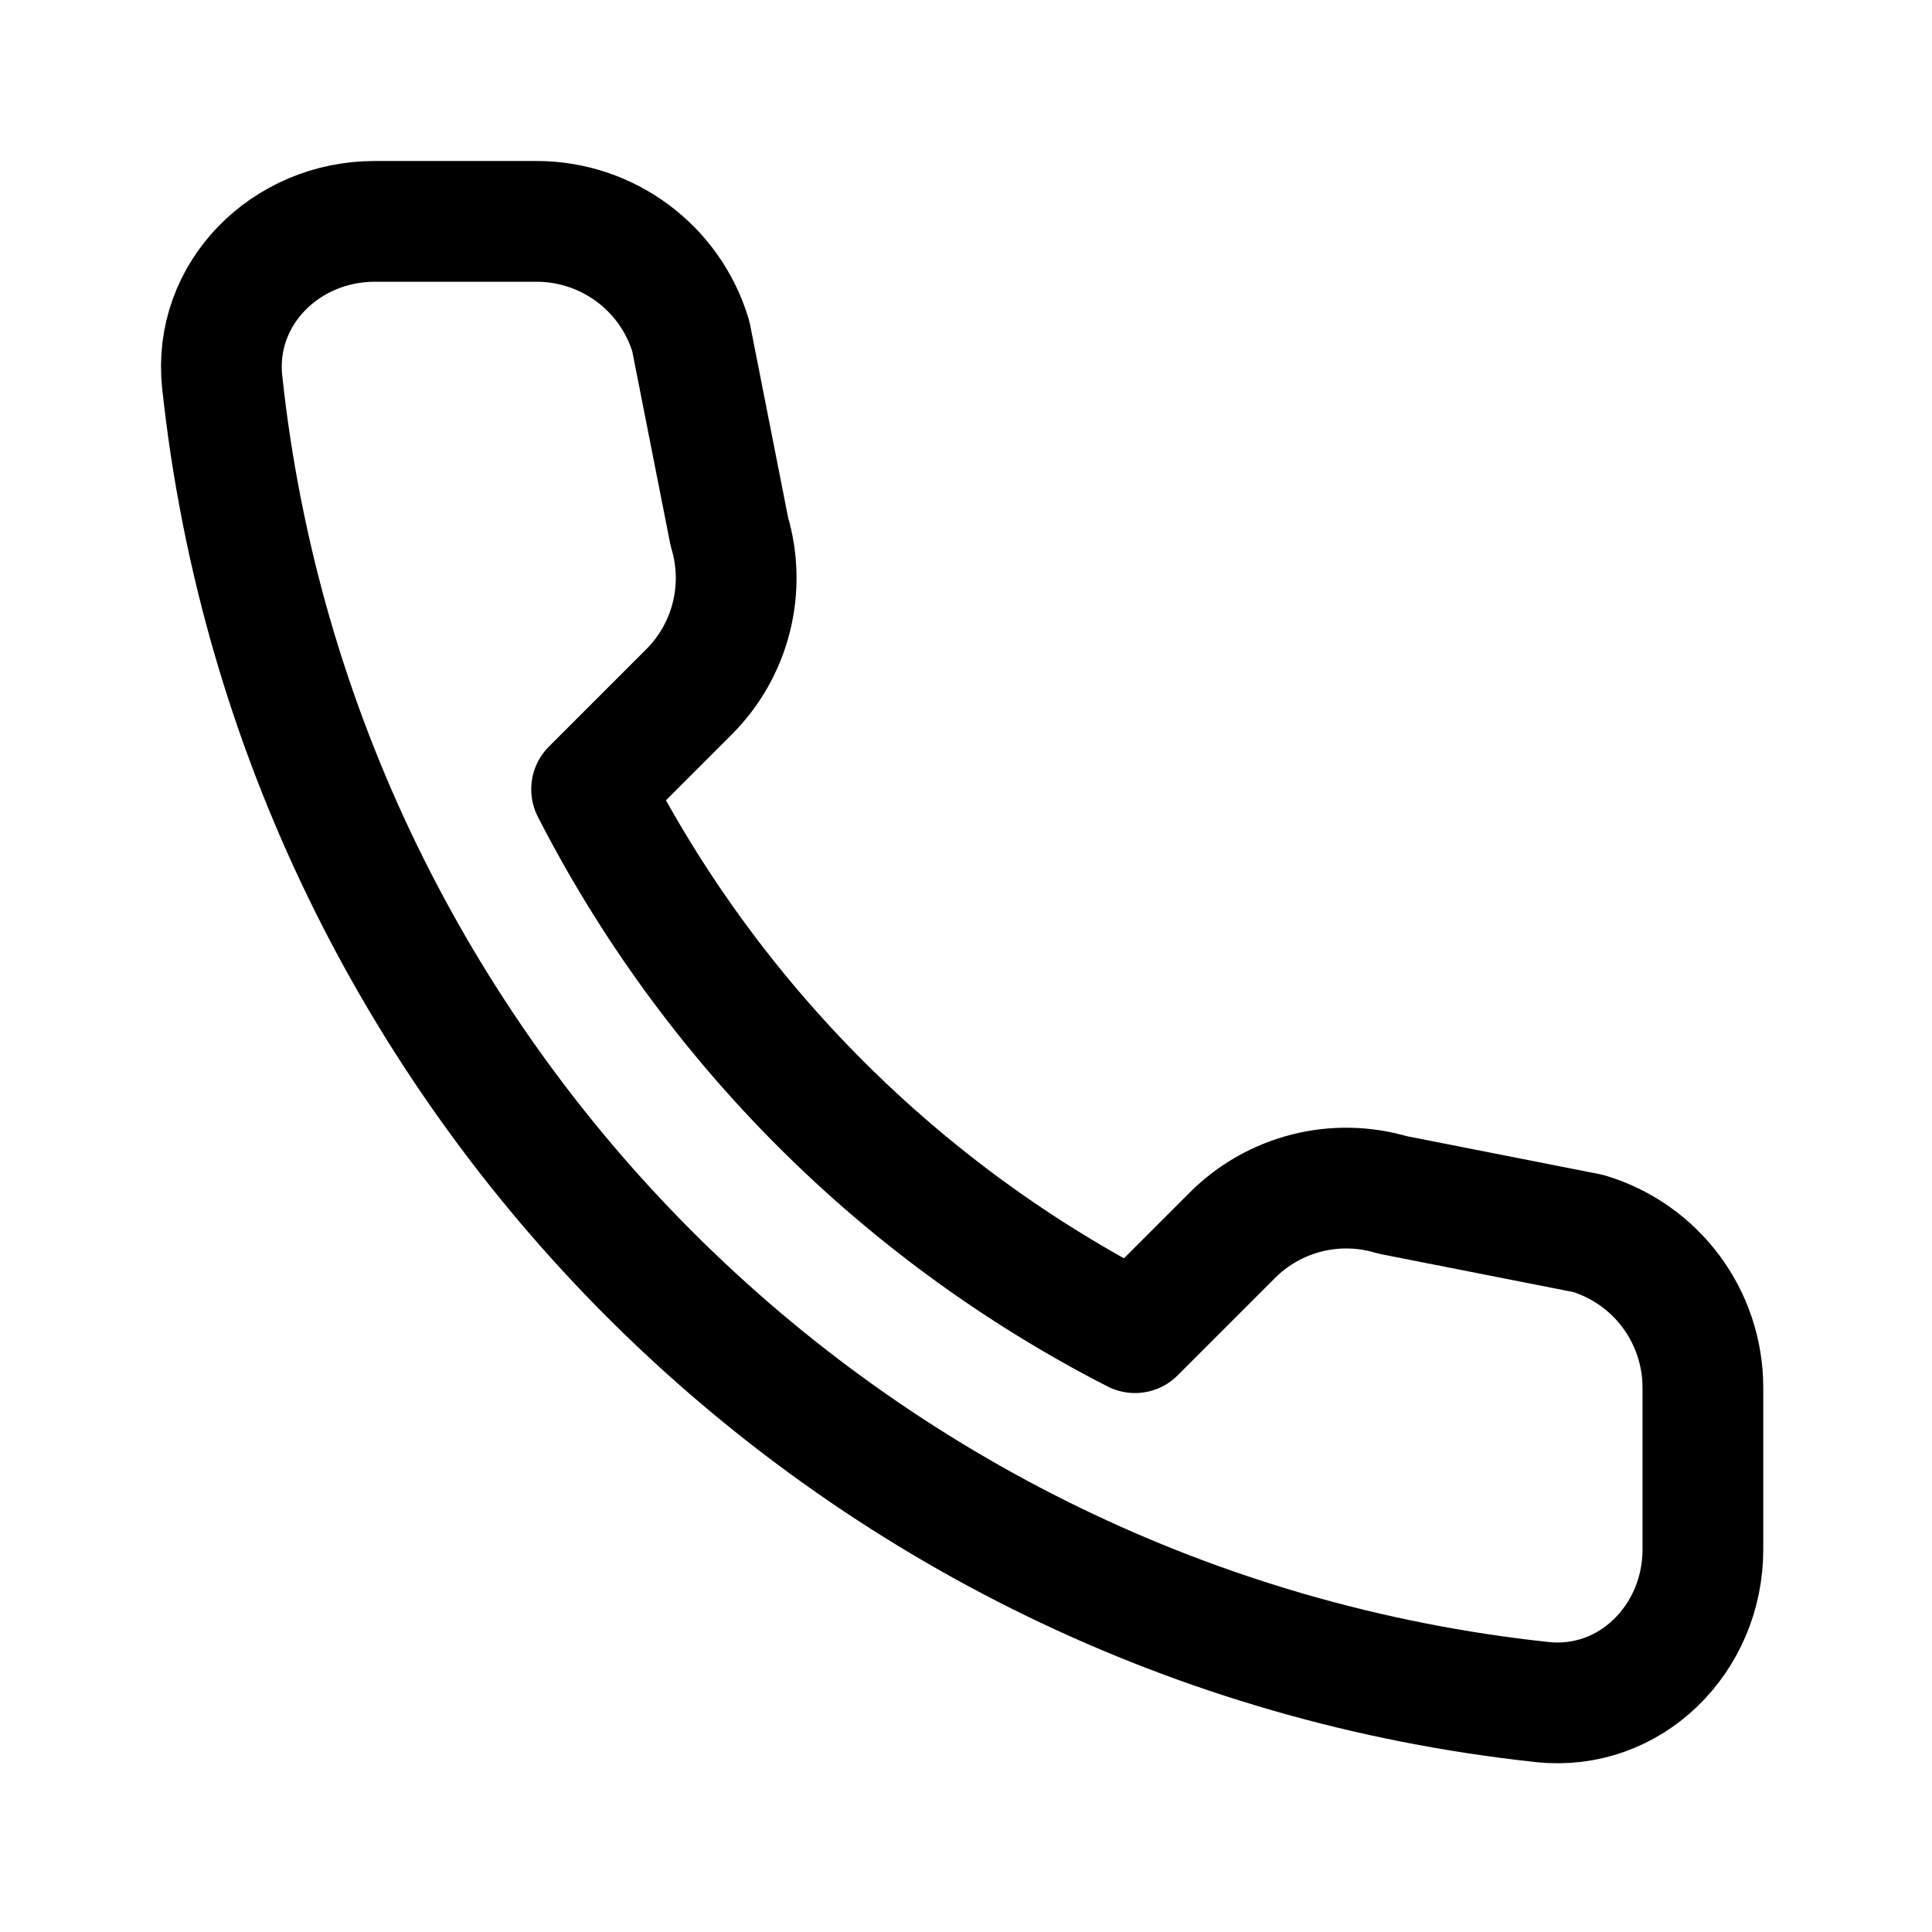
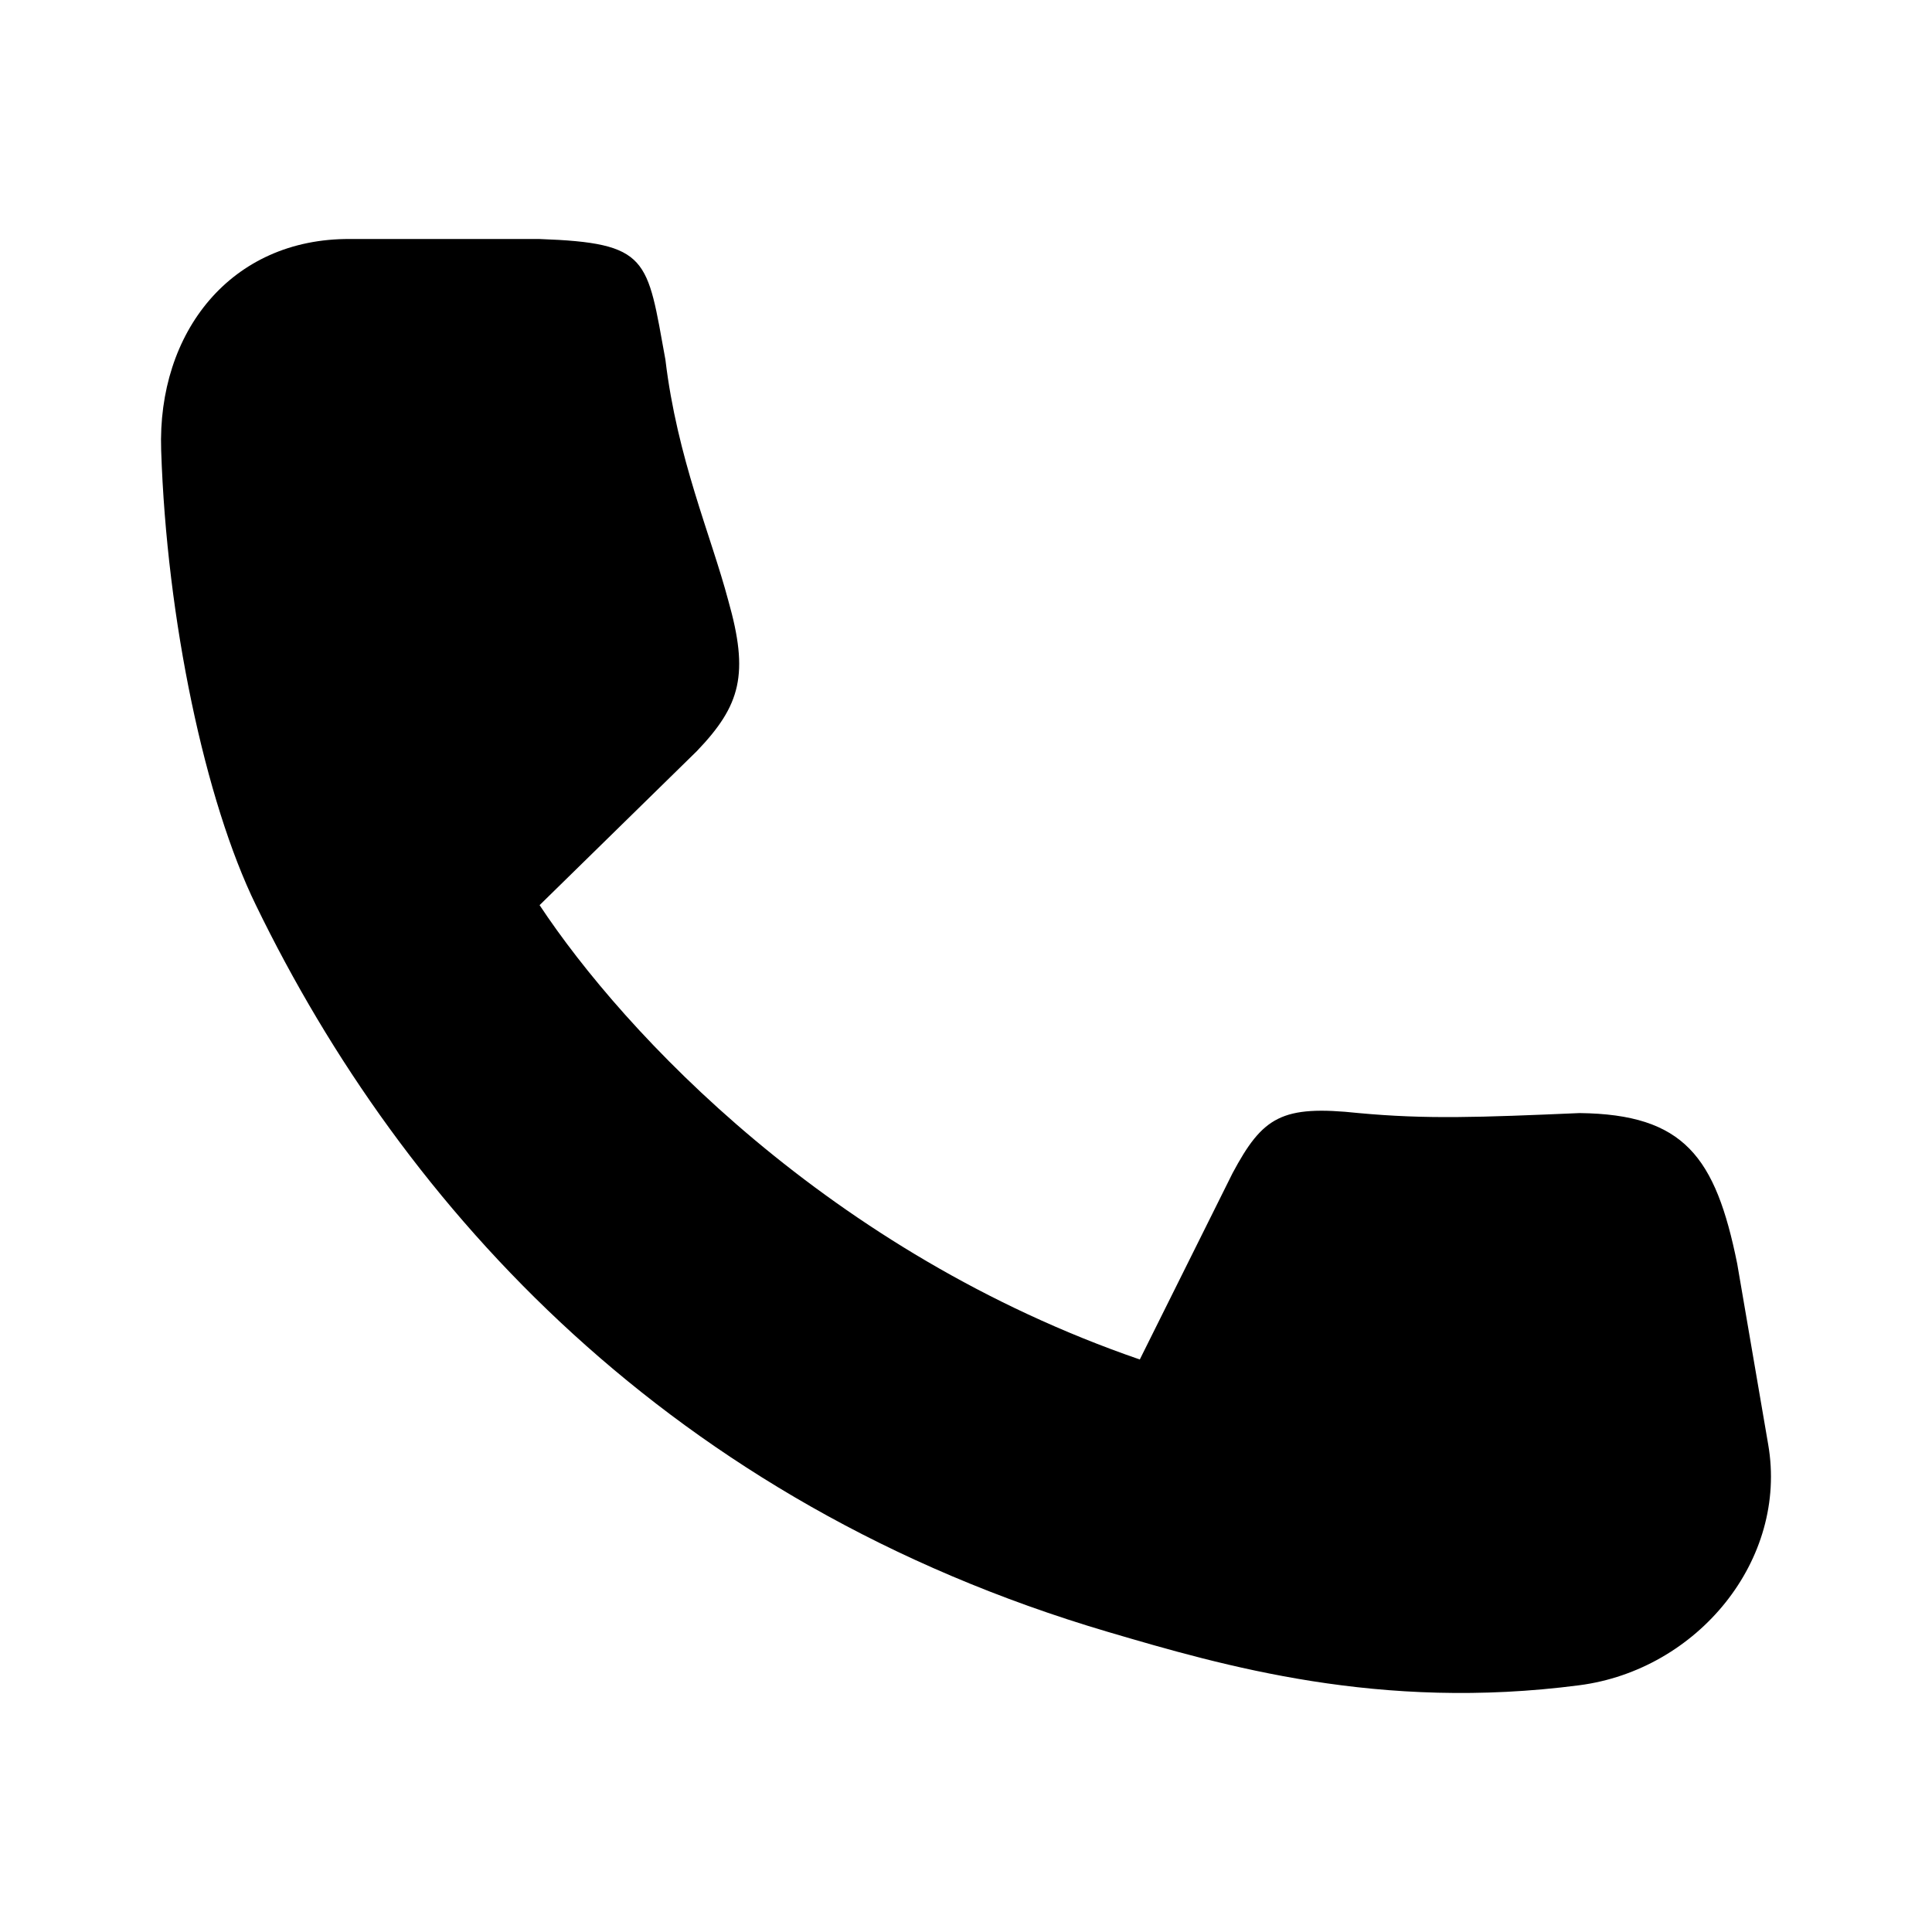
- <svg xmlns="http://www.w3.org/2000/svg" width="192" height="192" fill="none" viewBox="0 0 192 192">
-   <path stroke="#000" stroke-linejoin="round" stroke-width="12" d="M37.231 22c-8.837 0-16.091 7.185-15.148 15.97 3.7 34.49 19.25 65.435 42.496 88.682 23.246 23.246 54.189 38.795 88.679 42.496 8.786.943 15.973-6.312 15.973-15.148v-16.096a16 16 0 0 0-11.402-15.326l-19.446-3.832a16 16 0 0 0-15.91 4.012l-9.681 9.681a124.37 124.37 0 0 1-54-54l9.681-9.681a16 16 0 0 0 4.012-15.912l-3.834-19.444A16 16 0 0 0 53.327 22H37.23z" />
+ <svg xmlns="http://www.w3.org/2000/svg" viewBox="0 0 24 24">
+   <path d="M21.58 15.697c-.269-1.328-.66-1.855-1.958-1.87-1.255.054-1.9.078-2.744 0-.957-.102-1.191.044-1.567.747l-1.152 2.314c-3.857-1.328-6.406-4.057-7.456-5.644L8.657 9.33c.546-.57.649-.956.39-1.87-.215-.81-.635-1.767-.781-2.992-.23-1.26-.196-1.45-1.567-1.499H4.35c-1.484-.01-2.397 1.162-2.348 2.622.068 2.104.547 4.364 1.177 5.653 1.835 3.78 5.155 7.426 10.584 9.028 1.44.424 3.374.986 5.854.663 1.47-.19 2.597-1.557 2.348-2.992l-.385-2.246z" />
</svg>
